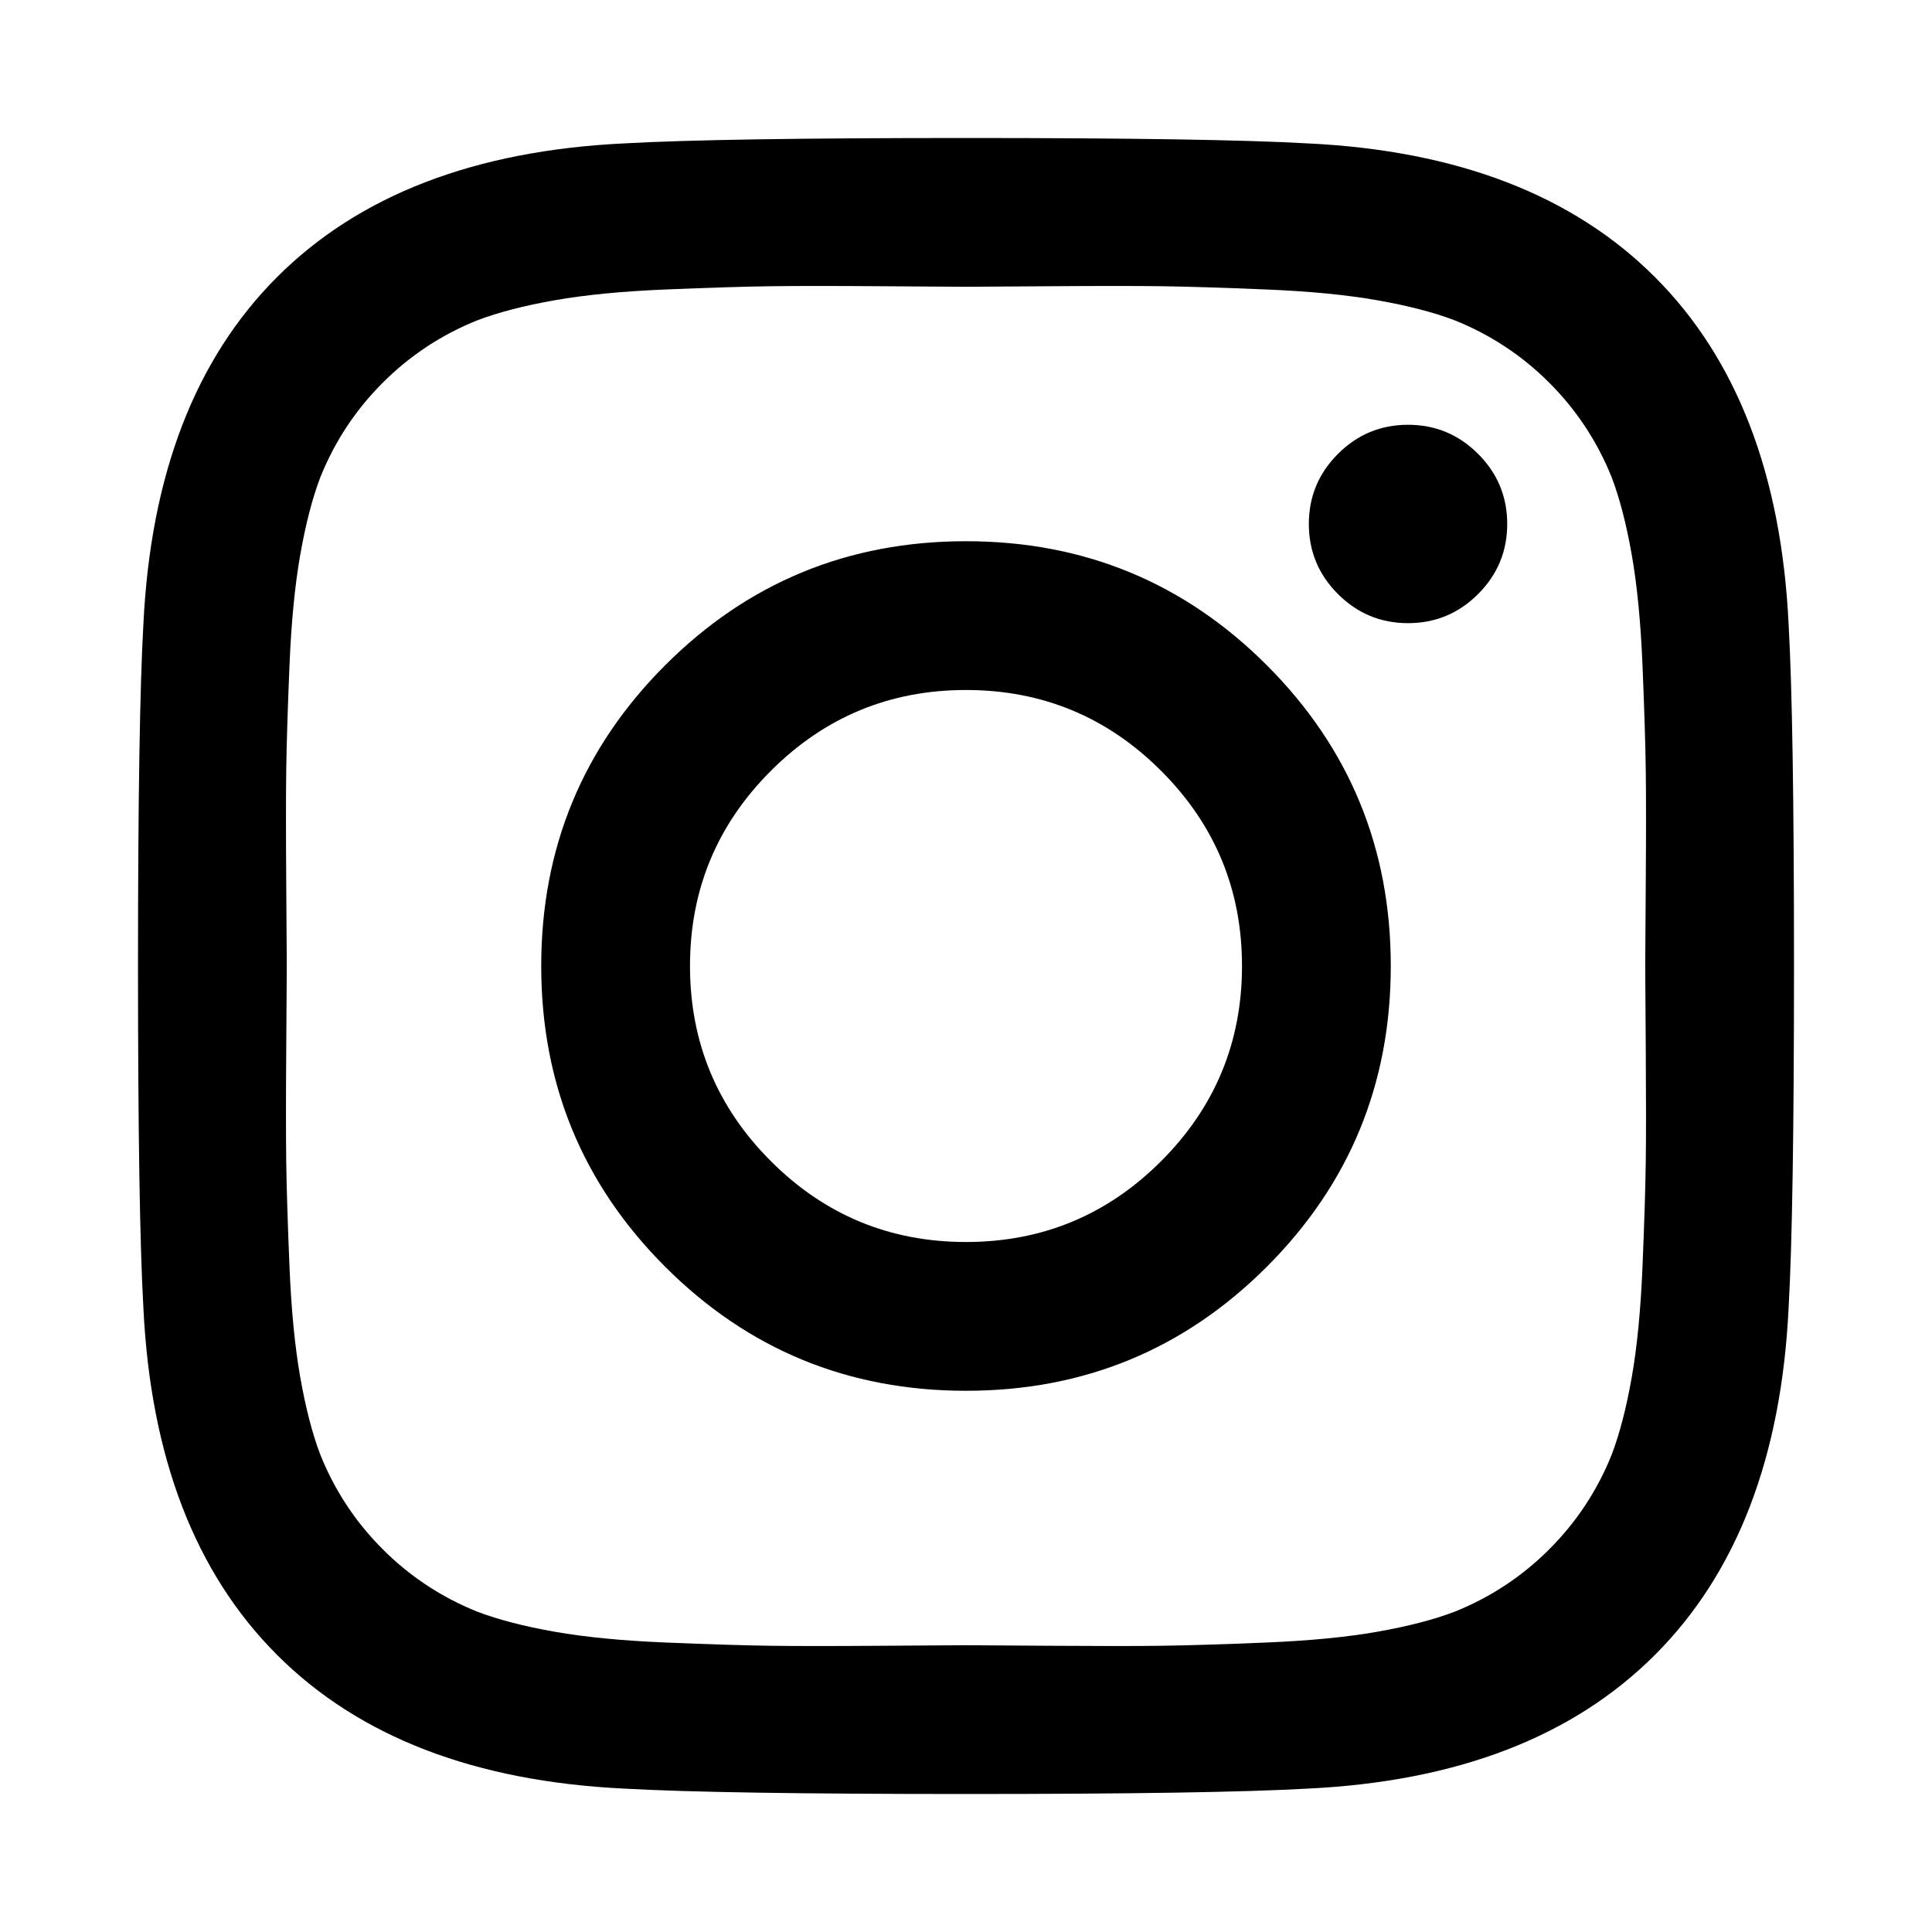
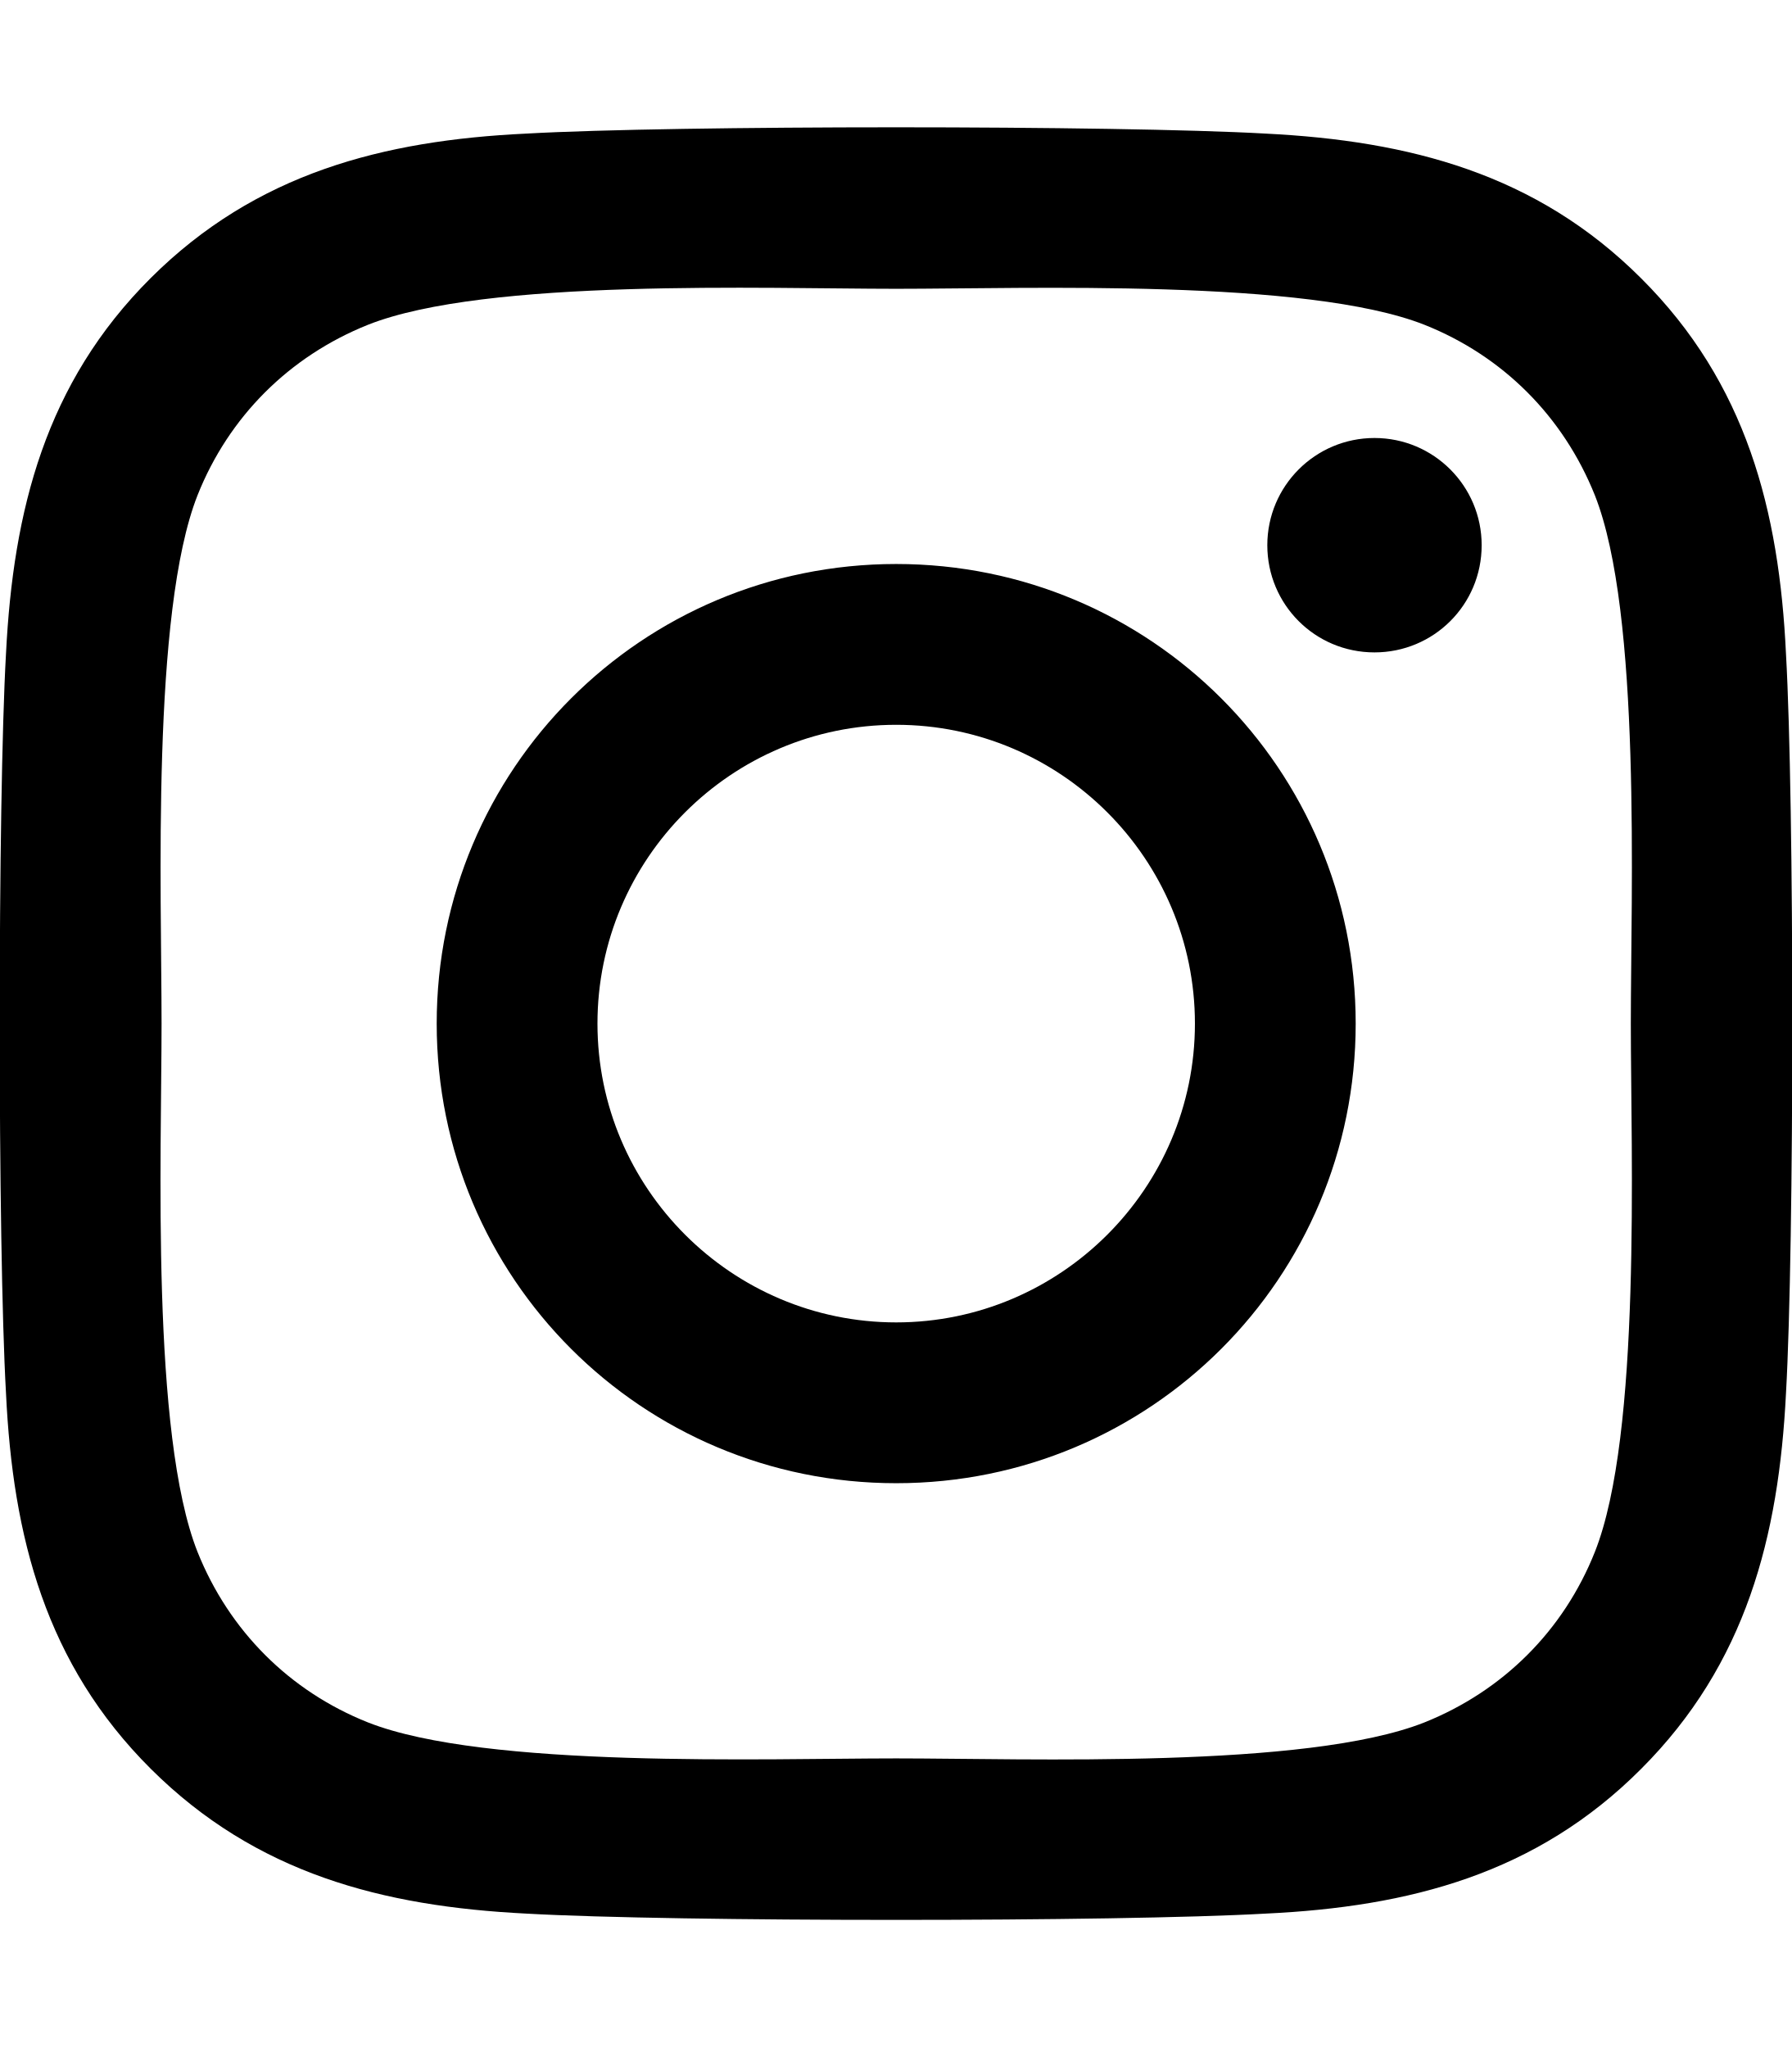
- <svg xmlns="http://www.w3.org/2000/svg" width="1792" height="1792" viewBox="0 0 1792 1792">
-   <path d="M1152 896q0-106-75-181t-181-75-181 75-75 181 75 181 181 75 181-75 75-181zm138 0q0 164-115 279t-279 115-279-115-115-279 115-279 279-115 279 115 115 279zm108-410q0 38-27 65t-65 27-65-27-27-65 27-65 65-27 65 27 27 65zm-502-220q-7 0-76.5-.5t-105.5 0-96.5 3-103 10-71.5 18.5q-50 20-88 58t-58 88q-11 29-18.5 71.5t-10 103-3 96.5 0 105.5.5 76.5-.5 76.5 0 105.5 3 96.5 10 103 18.5 71.5q20 50 58 88t88 58q29 11 71.5 18.5t103 10 96.5 3 105.5 0 76.5-.5 76.5.5 105.5 0 96.5-3 103-10 71.5-18.5q50-20 88-58t58-88q11-29 18.5-71.5t10-103 3-96.5 0-105.5-.5-76.5.5-76.5 0-105.5-3-96.5-10-103-18.5-71.5q-20-50-58-88t-88-58q-29-11-71.5-18.5t-103-10-96.5-3-105.5 0-76.5.5zm768 630q0 229-5 317-10 208-124 322t-322 124q-88 5-317 5t-317-5q-208-10-322-124t-124-322q-5-88-5-317t5-317q10-208 124-322t322-124q88-5 317-5t317 5q208 10 322 124t124 322q5 88 5 317z" />
+ <svg xmlns="http://www.w3.org/2000/svg" viewBox="0 0 448 512">
+   <path d="M224.1 141c-63.6 0-114.9 51.3-114.9 114.9s51.3 114.9 114.9 114.9S339 319.5 339 255.9 287.7 141 224.1 141zm0 189.6c-41.1 0-74.7-33.5-74.7-74.7s33.5-74.7 74.7-74.7 74.7 33.5 74.7 74.7-33.6 74.7-74.7 74.7zm146.4-194.3c0 14.9-12 26.8-26.8 26.8-14.9 0-26.8-12-26.8-26.8s12-26.8 26.8-26.8 26.8 12 26.8 26.8zm76.1 27.2c-1.7-35.9-9.9-67.7-36.2-93.9-26.2-26.2-58-34.4-93.9-36.2-37-2.1-147.9-2.1-184.9 0-35.8 1.7-67.6 9.9-93.9 36.1s-34.4 58-36.2 93.9c-2.1 37-2.1 147.9 0 184.9 1.7 35.9 9.9 67.7 36.2 93.9s58 34.4 93.9 36.2c37 2.1 147.9 2.1 184.9 0 35.9-1.7 67.7-9.9 93.9-36.2 26.2-26.2 34.4-58 36.2-93.9 2.1-37 2.1-147.8 0-184.8zM398.8 388c-7.8 19.6-22.9 34.7-42.6 42.6-29.5 11.7-99.5 9-132.1 9s-102.7 2.6-132.1-9c-19.6-7.8-34.7-22.9-42.6-42.6-11.7-29.5-9-99.5-9-132.1s-2.6-102.7 9-132.1c7.8-19.6 22.9-34.7 42.6-42.6 29.5-11.7 99.5-9 132.1-9s102.7-2.6 132.1 9c19.6 7.8 34.7 22.9 42.6 42.6 11.7 29.5 9 99.5 9 132.1s2.7 102.7-9 132.1z" />
</svg>
